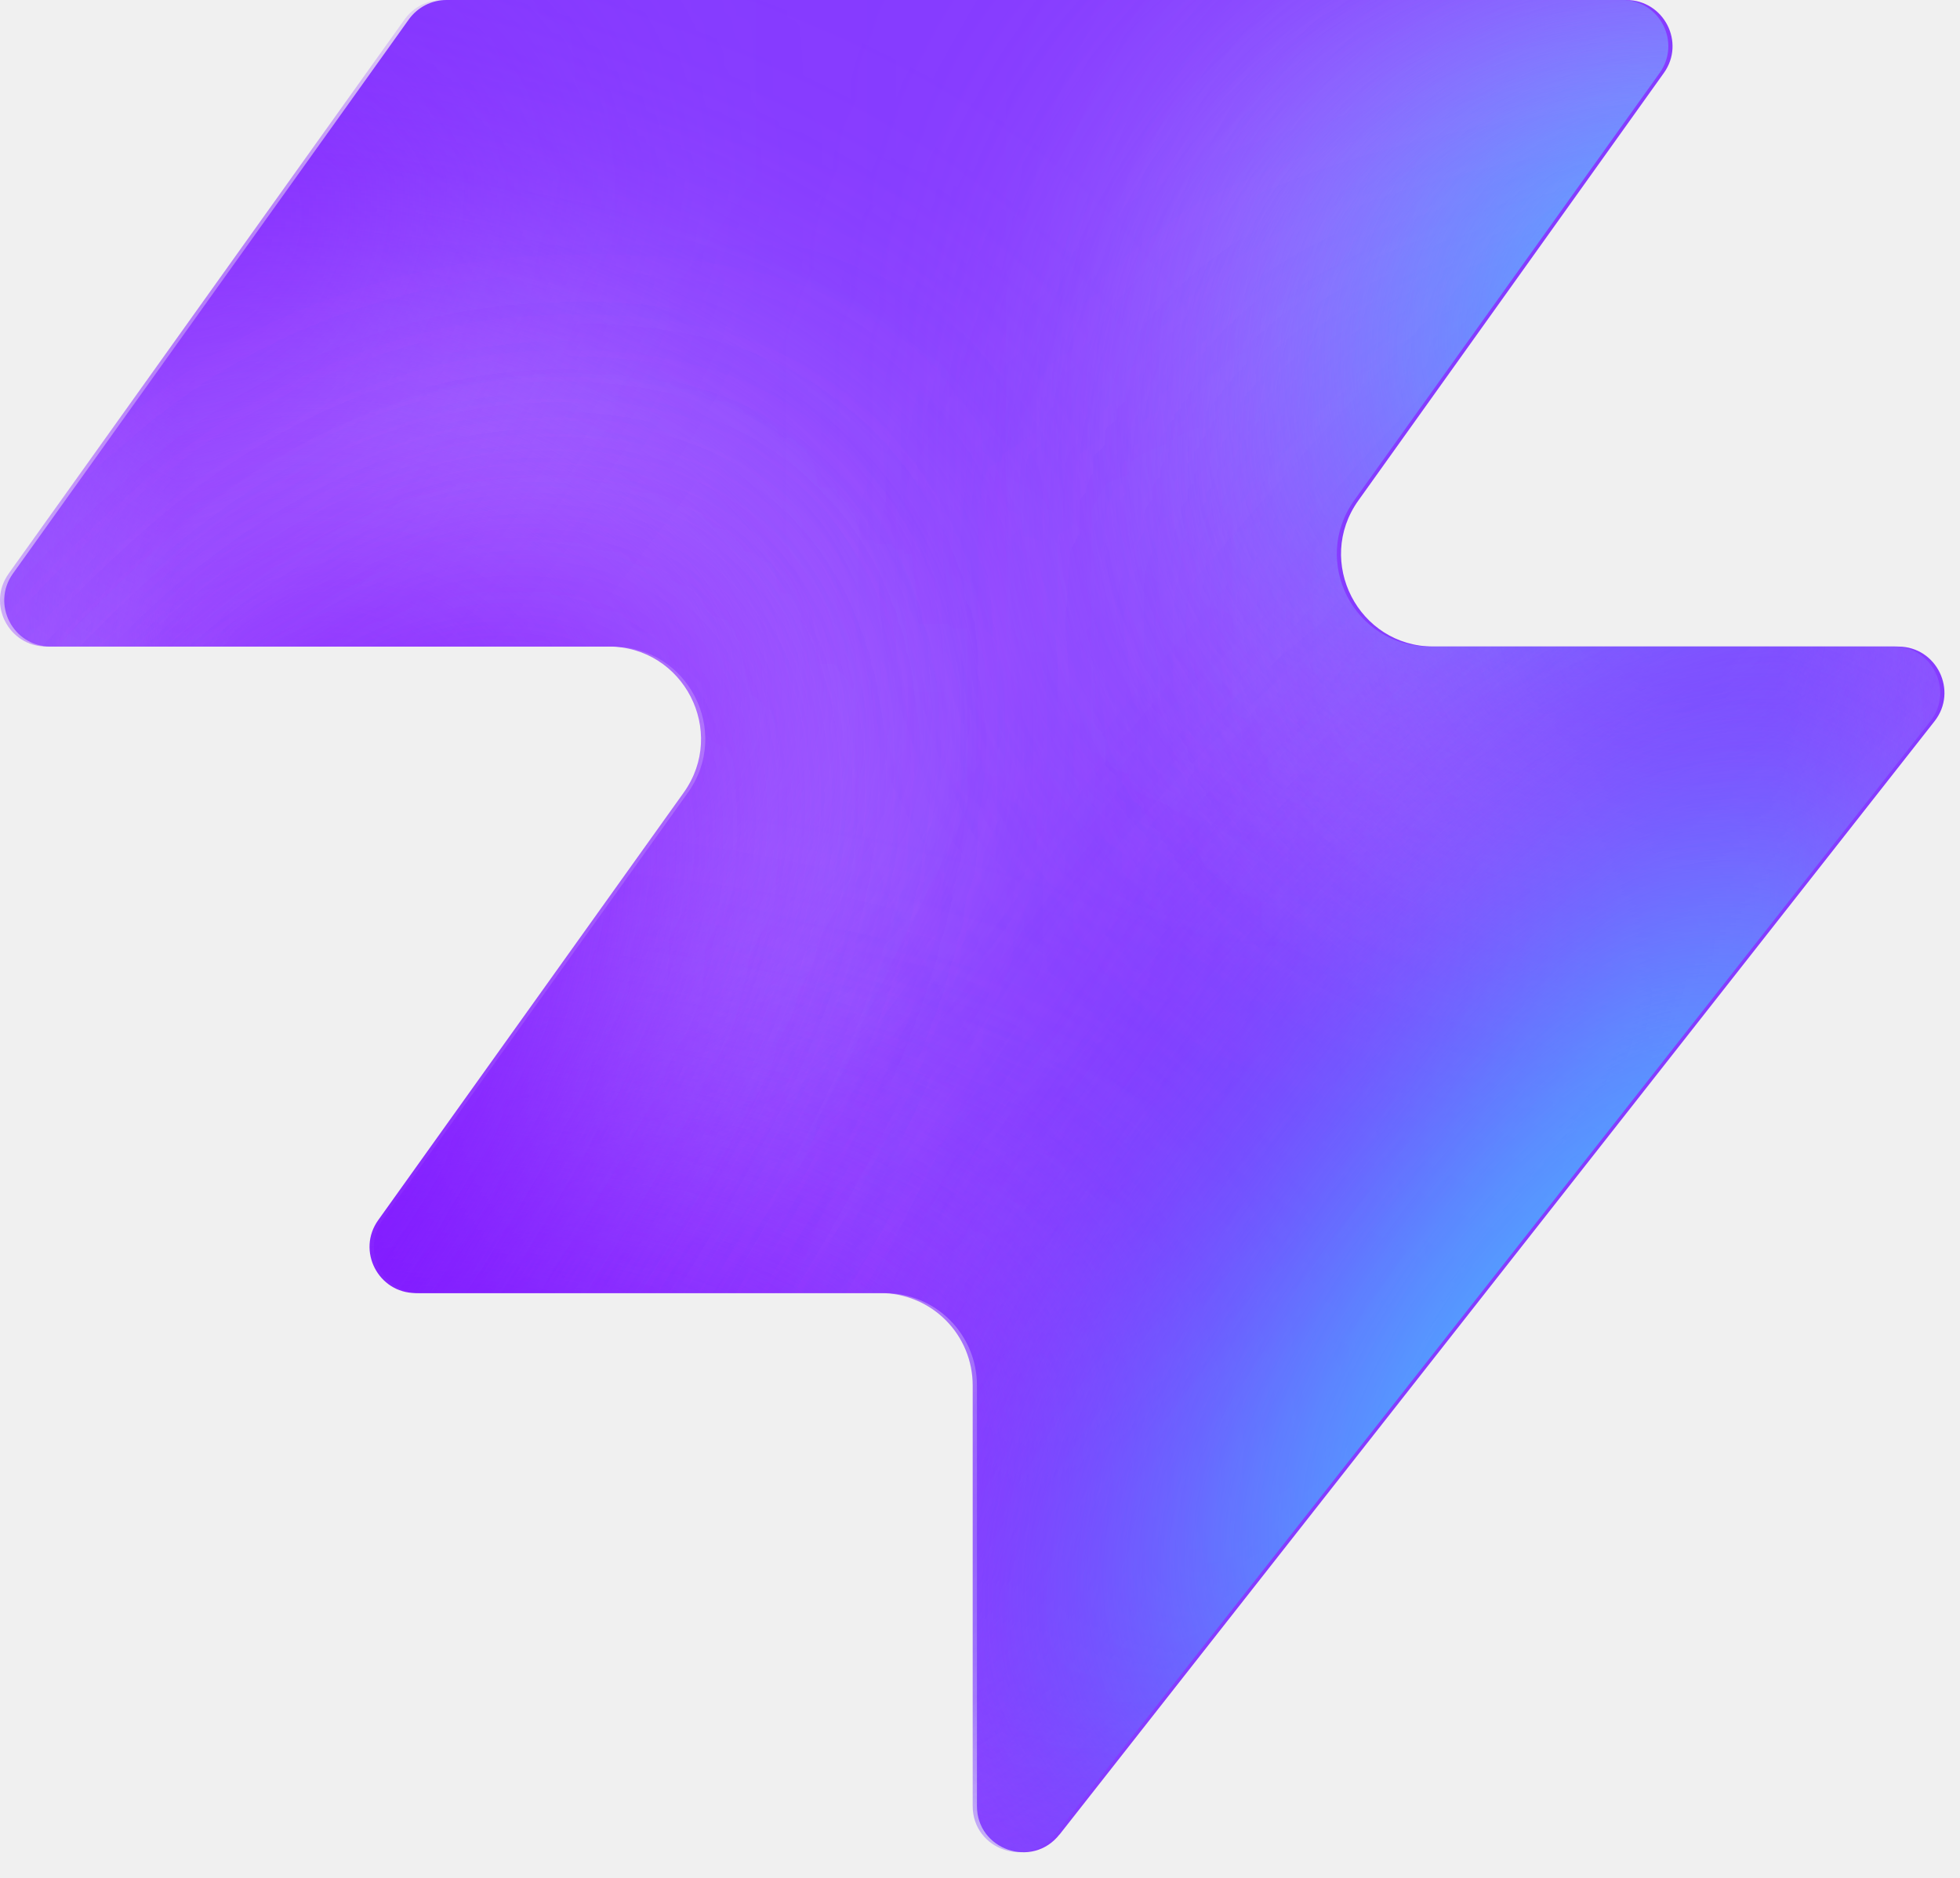
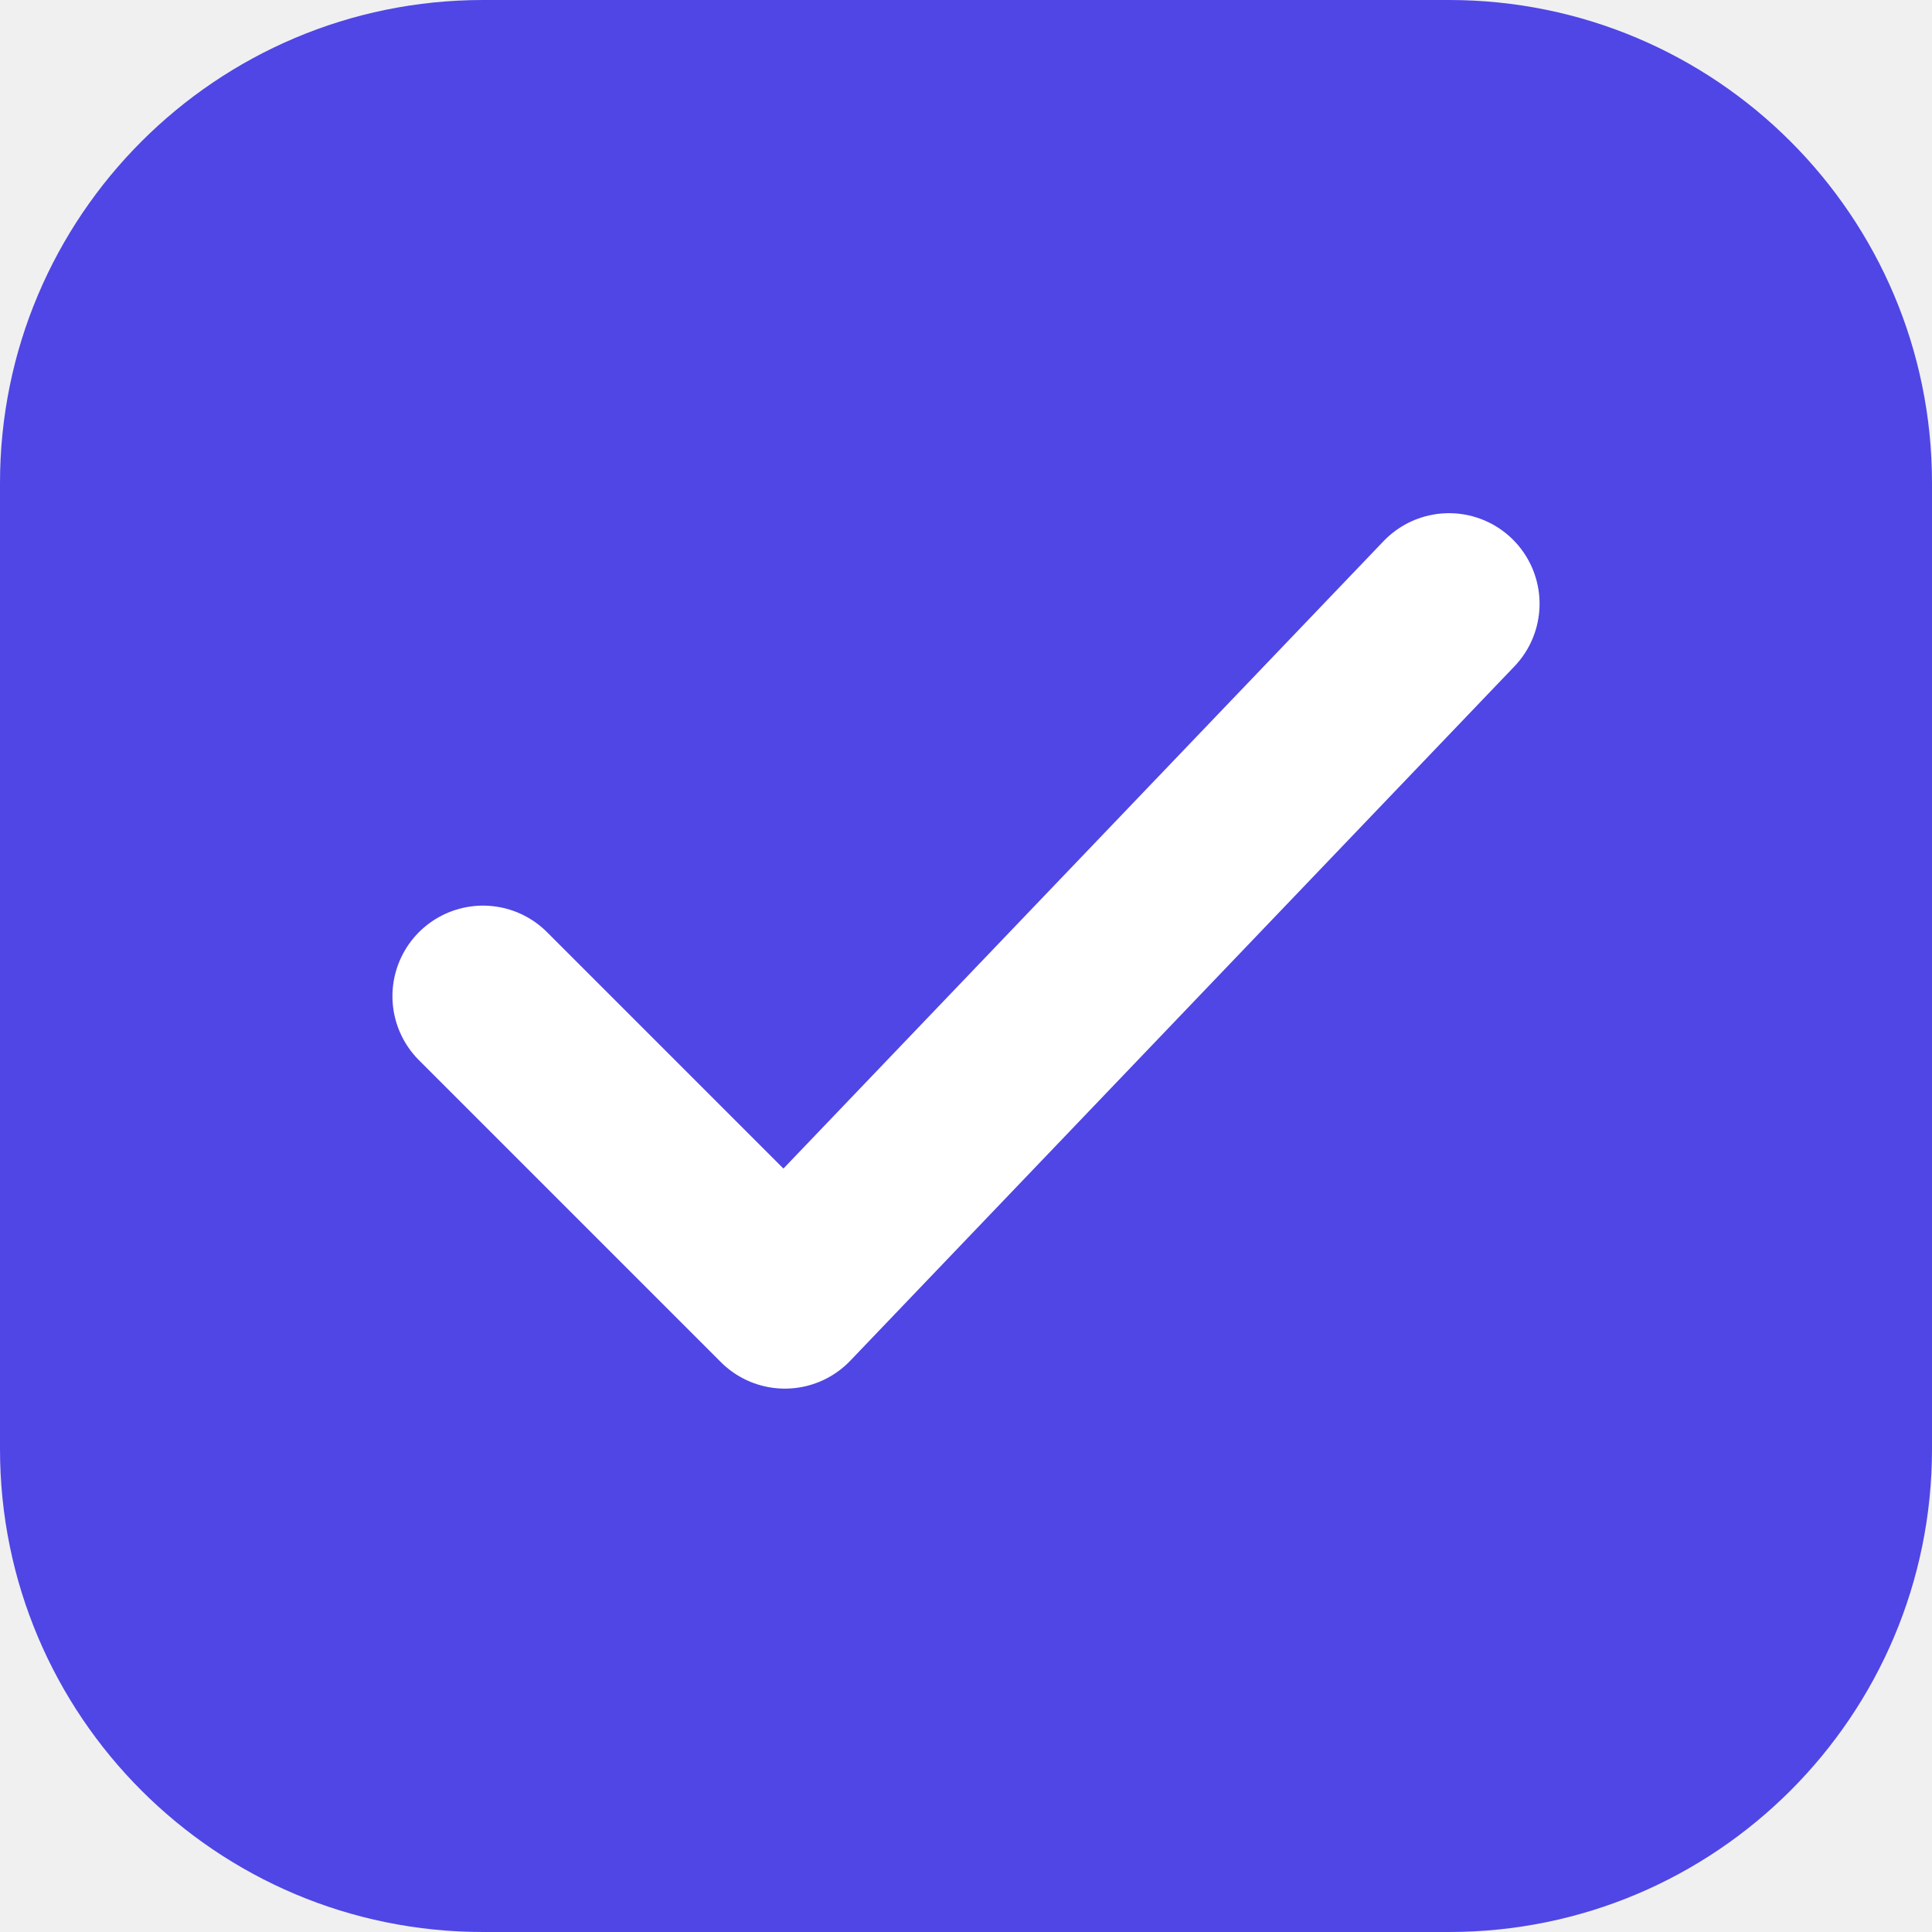
- <svg xmlns="http://www.w3.org/2000/svg" width="48" height="46" fill="none" viewBox="0 0 48 46">
-   <path fill="#863bff" d="M25.946 44.938c-.664.845-2.021.375-2.021-.698V33.937a2.26 2.26 0 0 0-2.262-2.262H10.287c-.92 0-1.456-1.04-.92-1.788l7.48-10.471c1.07-1.497 0-3.578-1.842-3.578H1.237c-.92 0-1.456-1.04-.92-1.788L10.013.474c.214-.297.556-.474.92-.474h28.894c.92 0 1.456 1.04.92 1.788l-7.48 10.471c-1.07 1.498 0 3.579 1.842 3.579h11.377c.943 0 1.473 1.088.89 1.83L25.947 44.94z" style="fill:#863bff;fill:color(display-p3 .525 .23 1);fill-opacity:1" />
-   <mask id="a" width="48" height="46" x="0" y="0" maskUnits="userSpaceOnUse" style="mask-type:alpha">
-     <path fill="#000" d="M25.842 44.938c-.664.844-2.021.375-2.021-.698V33.937a2.26 2.26 0 0 0-2.262-2.262H10.183c-.92 0-1.456-1.04-.92-1.788l7.48-10.471c1.07-1.498 0-3.579-1.842-3.579H1.133c-.92 0-1.456-1.04-.92-1.787L9.91.473c.214-.297.556-.474.92-.474h28.894c.92 0 1.456 1.04.92 1.788l-7.48 10.471c-1.07 1.498 0 3.578 1.842 3.578h11.377c.943 0 1.473 1.088.89 1.832L25.843 44.94z" style="fill:#000;fill-opacity:1" />
-   </mask>
-   <g mask="url(#a)">
-     <g filter="url(#b)">
-       <ellipse cx="5.508" cy="14.704" fill="#ede6ff" rx="5.508" ry="14.704" style="fill:#ede6ff;fill:color(display-p3 .927 .903 1);fill-opacity:1" transform="matrix(.00324 1 1 -.00324 -4.47 31.516)" />
-     </g>
-     <g filter="url(#c)">
-       <ellipse cx="10.399" cy="29.851" fill="#ede6ff" rx="10.399" ry="29.851" style="fill:#ede6ff;fill:color(display-p3 .927 .903 1);fill-opacity:1" transform="matrix(.00324 1 1 -.00324 -39.328 7.883)" />
-     </g>
-     <g filter="url(#d)">
-       <ellipse cx="5.508" cy="30.487" fill="#7e14ff" rx="5.508" ry="30.487" style="fill:#7e14ff;fill:color(display-p3 .492 .077 1);fill-opacity:1" transform="rotate(89.814 -25.913 -14.639)scale(1 -1)" />
-     </g>
-     <g filter="url(#e)">
-       <ellipse cx="5.508" cy="30.599" fill="#7e14ff" rx="5.508" ry="30.599" style="fill:#7e14ff;fill:color(display-p3 .492 .077 1);fill-opacity:1" transform="rotate(89.814 -32.644 -3.334)scale(1 -1)" />
-     </g>
-     <g filter="url(#f)">
-       <ellipse cx="5.508" cy="30.599" fill="#7e14ff" rx="5.508" ry="30.599" style="fill:#7e14ff;fill:color(display-p3 .492 .077 1);fill-opacity:1" transform="matrix(.00324 1 1 -.00324 -34.34 30.47)" />
-     </g>
-     <g filter="url(#g)">
-       <ellipse cx="14.072" cy="22.078" fill="#ede6ff" rx="14.072" ry="22.078" style="fill:#ede6ff;fill:color(display-p3 .927 .903 1);fill-opacity:1" transform="rotate(93.35 24.506 48.493)scale(-1 1)" />
-     </g>
-     <g filter="url(#h)">
-       <ellipse cx="3.47" cy="21.501" fill="#7e14ff" rx="3.47" ry="21.501" style="fill:#7e14ff;fill:color(display-p3 .492 .077 1);fill-opacity:1" transform="rotate(89.009 28.708 47.59)scale(-1 1)" />
-     </g>
-     <g filter="url(#i)">
-       <ellipse cx="3.47" cy="21.501" fill="#7e14ff" rx="3.47" ry="21.501" style="fill:#7e14ff;fill:color(display-p3 .492 .077 1);fill-opacity:1" transform="rotate(89.009 28.708 47.59)scale(-1 1)" />
-     </g>
-     <g filter="url(#j)">
-       <ellipse cx=".387" cy="8.972" fill="#7e14ff" rx="4.407" ry="29.108" style="fill:#7e14ff;fill:color(display-p3 .492 .077 1);fill-opacity:1" transform="rotate(39.51 .387 8.972)" />
-     </g>
-     <g filter="url(#k)">
-       <ellipse cx="47.523" cy="-6.092" fill="#7e14ff" rx="4.407" ry="29.108" style="fill:#7e14ff;fill:color(display-p3 .492 .077 1);fill-opacity:1" transform="rotate(37.892 47.523 -6.092)" />
-     </g>
-     <g filter="url(#l)">
-       <ellipse cx="41.412" cy="6.333" fill="#47bfff" rx="5.971" ry="9.665" style="fill:#47bfff;fill:color(display-p3 .28 .748 1);fill-opacity:1" transform="rotate(37.892 41.412 6.333)" />
-     </g>
-     <g filter="url(#m)">
-       <ellipse cx="-1.879" cy="38.332" fill="#7e14ff" rx="4.407" ry="29.108" style="fill:#7e14ff;fill:color(display-p3 .492 .077 1);fill-opacity:1" transform="rotate(37.892 -1.88 38.332)" />
-     </g>
-     <g filter="url(#n)">
-       <ellipse cx="-1.879" cy="38.332" fill="#7e14ff" rx="4.407" ry="29.108" style="fill:#7e14ff;fill:color(display-p3 .492 .077 1);fill-opacity:1" transform="rotate(37.892 -1.88 38.332)" />
-     </g>
-     <g filter="url(#o)">
-       <ellipse cx="35.651" cy="29.907" fill="#7e14ff" rx="4.407" ry="29.108" style="fill:#7e14ff;fill:color(display-p3 .492 .077 1);fill-opacity:1" transform="rotate(37.892 35.651 29.907)" />
-     </g>
-     <g filter="url(#p)">
-       <ellipse cx="38.418" cy="32.4" fill="#47bfff" rx="5.971" ry="15.297" style="fill:#47bfff;fill:color(display-p3 .28 .748 1);fill-opacity:1" transform="rotate(37.892 38.418 32.4)" />
-     </g>
-   </g>
-   <defs>
-     <filter id="b" width="60.045" height="41.654" x="-19.77" y="16.149" color-interpolation-filters="sRGB" filterUnits="userSpaceOnUse">
-       <feFlood flood-opacity="0" result="BackgroundImageFix" />
-       <feBlend in="SourceGraphic" in2="BackgroundImageFix" result="shape" />
-       <feGaussianBlur result="effect1_foregroundBlur_2002_17158" stdDeviation="7.659" />
-     </filter>
-     <filter id="c" width="90.34" height="51.437" x="-54.613" y="-7.533" color-interpolation-filters="sRGB" filterUnits="userSpaceOnUse">
-       <feFlood flood-opacity="0" result="BackgroundImageFix" />
-       <feBlend in="SourceGraphic" in2="BackgroundImageFix" result="shape" />
-       <feGaussianBlur result="effect1_foregroundBlur_2002_17158" stdDeviation="7.659" />
-     </filter>
-     <filter id="d" width="79.355" height="29.4" x="-49.64" y="2.03" color-interpolation-filters="sRGB" filterUnits="userSpaceOnUse">
-       <feFlood flood-opacity="0" result="BackgroundImageFix" />
-       <feBlend in="SourceGraphic" in2="BackgroundImageFix" result="shape" />
-       <feGaussianBlur result="effect1_foregroundBlur_2002_17158" stdDeviation="4.596" />
-     </filter>
-     <filter id="e" width="79.579" height="29.4" x="-45.045" y="20.029" color-interpolation-filters="sRGB" filterUnits="userSpaceOnUse">
-       <feFlood flood-opacity="0" result="BackgroundImageFix" />
-       <feBlend in="SourceGraphic" in2="BackgroundImageFix" result="shape" />
-       <feGaussianBlur result="effect1_foregroundBlur_2002_17158" stdDeviation="4.596" />
-     </filter>
-     <filter id="f" width="79.579" height="29.4" x="-43.513" y="21.178" color-interpolation-filters="sRGB" filterUnits="userSpaceOnUse">
-       <feFlood flood-opacity="0" result="BackgroundImageFix" />
-       <feBlend in="SourceGraphic" in2="BackgroundImageFix" result="shape" />
-       <feGaussianBlur result="effect1_foregroundBlur_2002_17158" stdDeviation="4.596" />
-     </filter>
-     <filter id="g" width="74.749" height="58.852" x="15.756" y="-17.901" color-interpolation-filters="sRGB" filterUnits="userSpaceOnUse">
-       <feFlood flood-opacity="0" result="BackgroundImageFix" />
-       <feBlend in="SourceGraphic" in2="BackgroundImageFix" result="shape" />
-       <feGaussianBlur result="effect1_foregroundBlur_2002_17158" stdDeviation="7.659" />
-     </filter>
-     <filter id="h" width="61.377" height="25.362" x="23.548" y="2.284" color-interpolation-filters="sRGB" filterUnits="userSpaceOnUse">
-       <feFlood flood-opacity="0" result="BackgroundImageFix" />
-       <feBlend in="SourceGraphic" in2="BackgroundImageFix" result="shape" />
-       <feGaussianBlur result="effect1_foregroundBlur_2002_17158" stdDeviation="4.596" />
-     </filter>
-     <filter id="i" width="61.377" height="25.362" x="23.548" y="2.284" color-interpolation-filters="sRGB" filterUnits="userSpaceOnUse">
-       <feFlood flood-opacity="0" result="BackgroundImageFix" />
-       <feBlend in="SourceGraphic" in2="BackgroundImageFix" result="shape" />
-       <feGaussianBlur result="effect1_foregroundBlur_2002_17158" stdDeviation="4.596" />
-     </filter>
-     <filter id="j" width="56.045" height="63.649" x="-27.636" y="-22.853" color-interpolation-filters="sRGB" filterUnits="userSpaceOnUse">
-       <feFlood flood-opacity="0" result="BackgroundImageFix" />
-       <feBlend in="SourceGraphic" in2="BackgroundImageFix" result="shape" />
-       <feGaussianBlur result="effect1_foregroundBlur_2002_17158" stdDeviation="4.596" />
-     </filter>
-     <filter id="k" width="54.814" height="64.646" x="20.116" y="-38.415" color-interpolation-filters="sRGB" filterUnits="userSpaceOnUse">
-       <feFlood flood-opacity="0" result="BackgroundImageFix" />
-       <feBlend in="SourceGraphic" in2="BackgroundImageFix" result="shape" />
-       <feGaussianBlur result="effect1_foregroundBlur_2002_17158" stdDeviation="4.596" />
-     </filter>
-     <filter id="l" width="33.541" height="35.313" x="24.641" y="-11.323" color-interpolation-filters="sRGB" filterUnits="userSpaceOnUse">
-       <feFlood flood-opacity="0" result="BackgroundImageFix" />
-       <feBlend in="SourceGraphic" in2="BackgroundImageFix" result="shape" />
-       <feGaussianBlur result="effect1_foregroundBlur_2002_17158" stdDeviation="4.596" />
-     </filter>
-     <filter id="m" width="54.814" height="64.646" x="-29.286" y="6.009" color-interpolation-filters="sRGB" filterUnits="userSpaceOnUse">
-       <feFlood flood-opacity="0" result="BackgroundImageFix" />
-       <feBlend in="SourceGraphic" in2="BackgroundImageFix" result="shape" />
-       <feGaussianBlur result="effect1_foregroundBlur_2002_17158" stdDeviation="4.596" />
-     </filter>
-     <filter id="n" width="54.814" height="64.646" x="-29.286" y="6.009" color-interpolation-filters="sRGB" filterUnits="userSpaceOnUse">
-       <feFlood flood-opacity="0" result="BackgroundImageFix" />
-       <feBlend in="SourceGraphic" in2="BackgroundImageFix" result="shape" />
-       <feGaussianBlur result="effect1_foregroundBlur_2002_17158" stdDeviation="4.596" />
-     </filter>
-     <filter id="o" width="54.814" height="64.646" x="8.244" y="-2.416" color-interpolation-filters="sRGB" filterUnits="userSpaceOnUse">
-       <feFlood flood-opacity="0" result="BackgroundImageFix" />
-       <feBlend in="SourceGraphic" in2="BackgroundImageFix" result="shape" />
-       <feGaussianBlur result="effect1_foregroundBlur_2002_17158" stdDeviation="4.596" />
-     </filter>
-     <filter id="p" width="39.409" height="43.623" x="18.713" y="10.588" color-interpolation-filters="sRGB" filterUnits="userSpaceOnUse">
-       <feFlood flood-opacity="0" result="BackgroundImageFix" />
-       <feBlend in="SourceGraphic" in2="BackgroundImageFix" result="shape" />
-       <feGaussianBlur result="effect1_foregroundBlur_2002_17158" stdDeviation="4.596" />
-     </filter>
-   </defs>
+ <svg xmlns="http://www.w3.org/2000/svg" viewBox="0 0 32 32">
+   <rect width="32" height="32" rx="8" fill="#4f46e5" />
+   <path d="M8 16.5 13 21.5 24 10" fill="none" stroke="#fff" stroke-width="3" stroke-linecap="round" stroke-linejoin="round" />
</svg>
